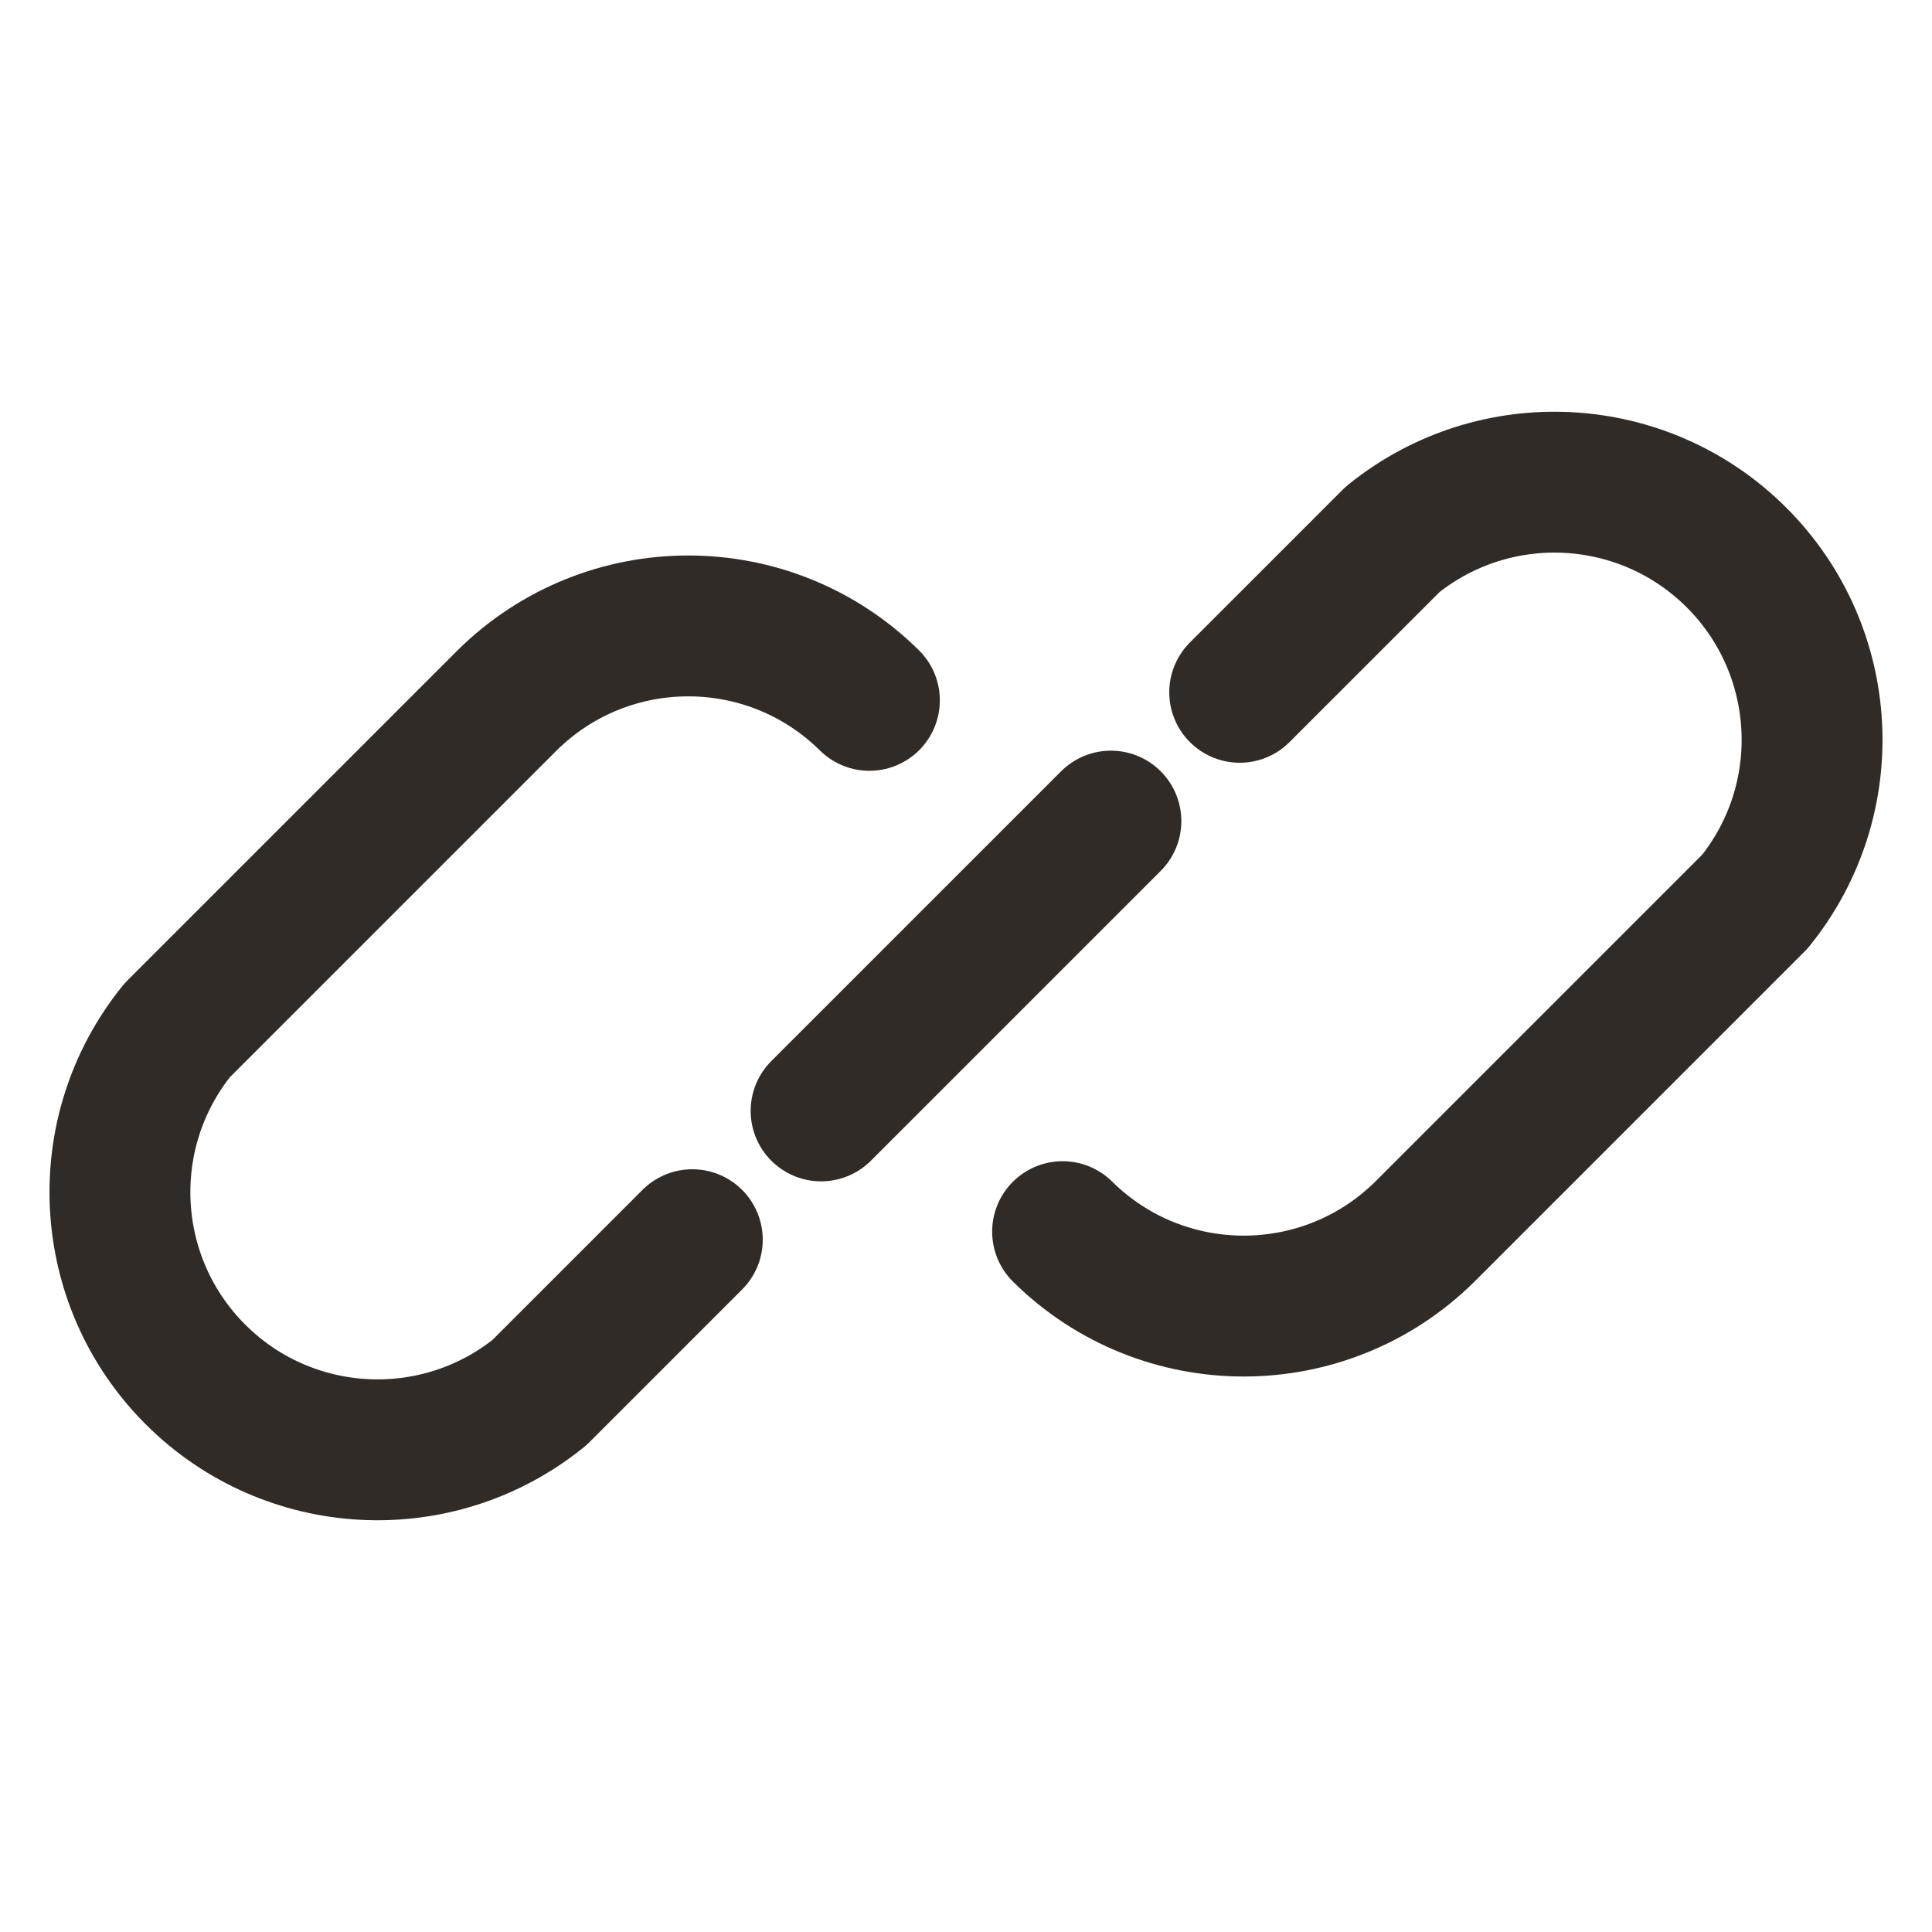
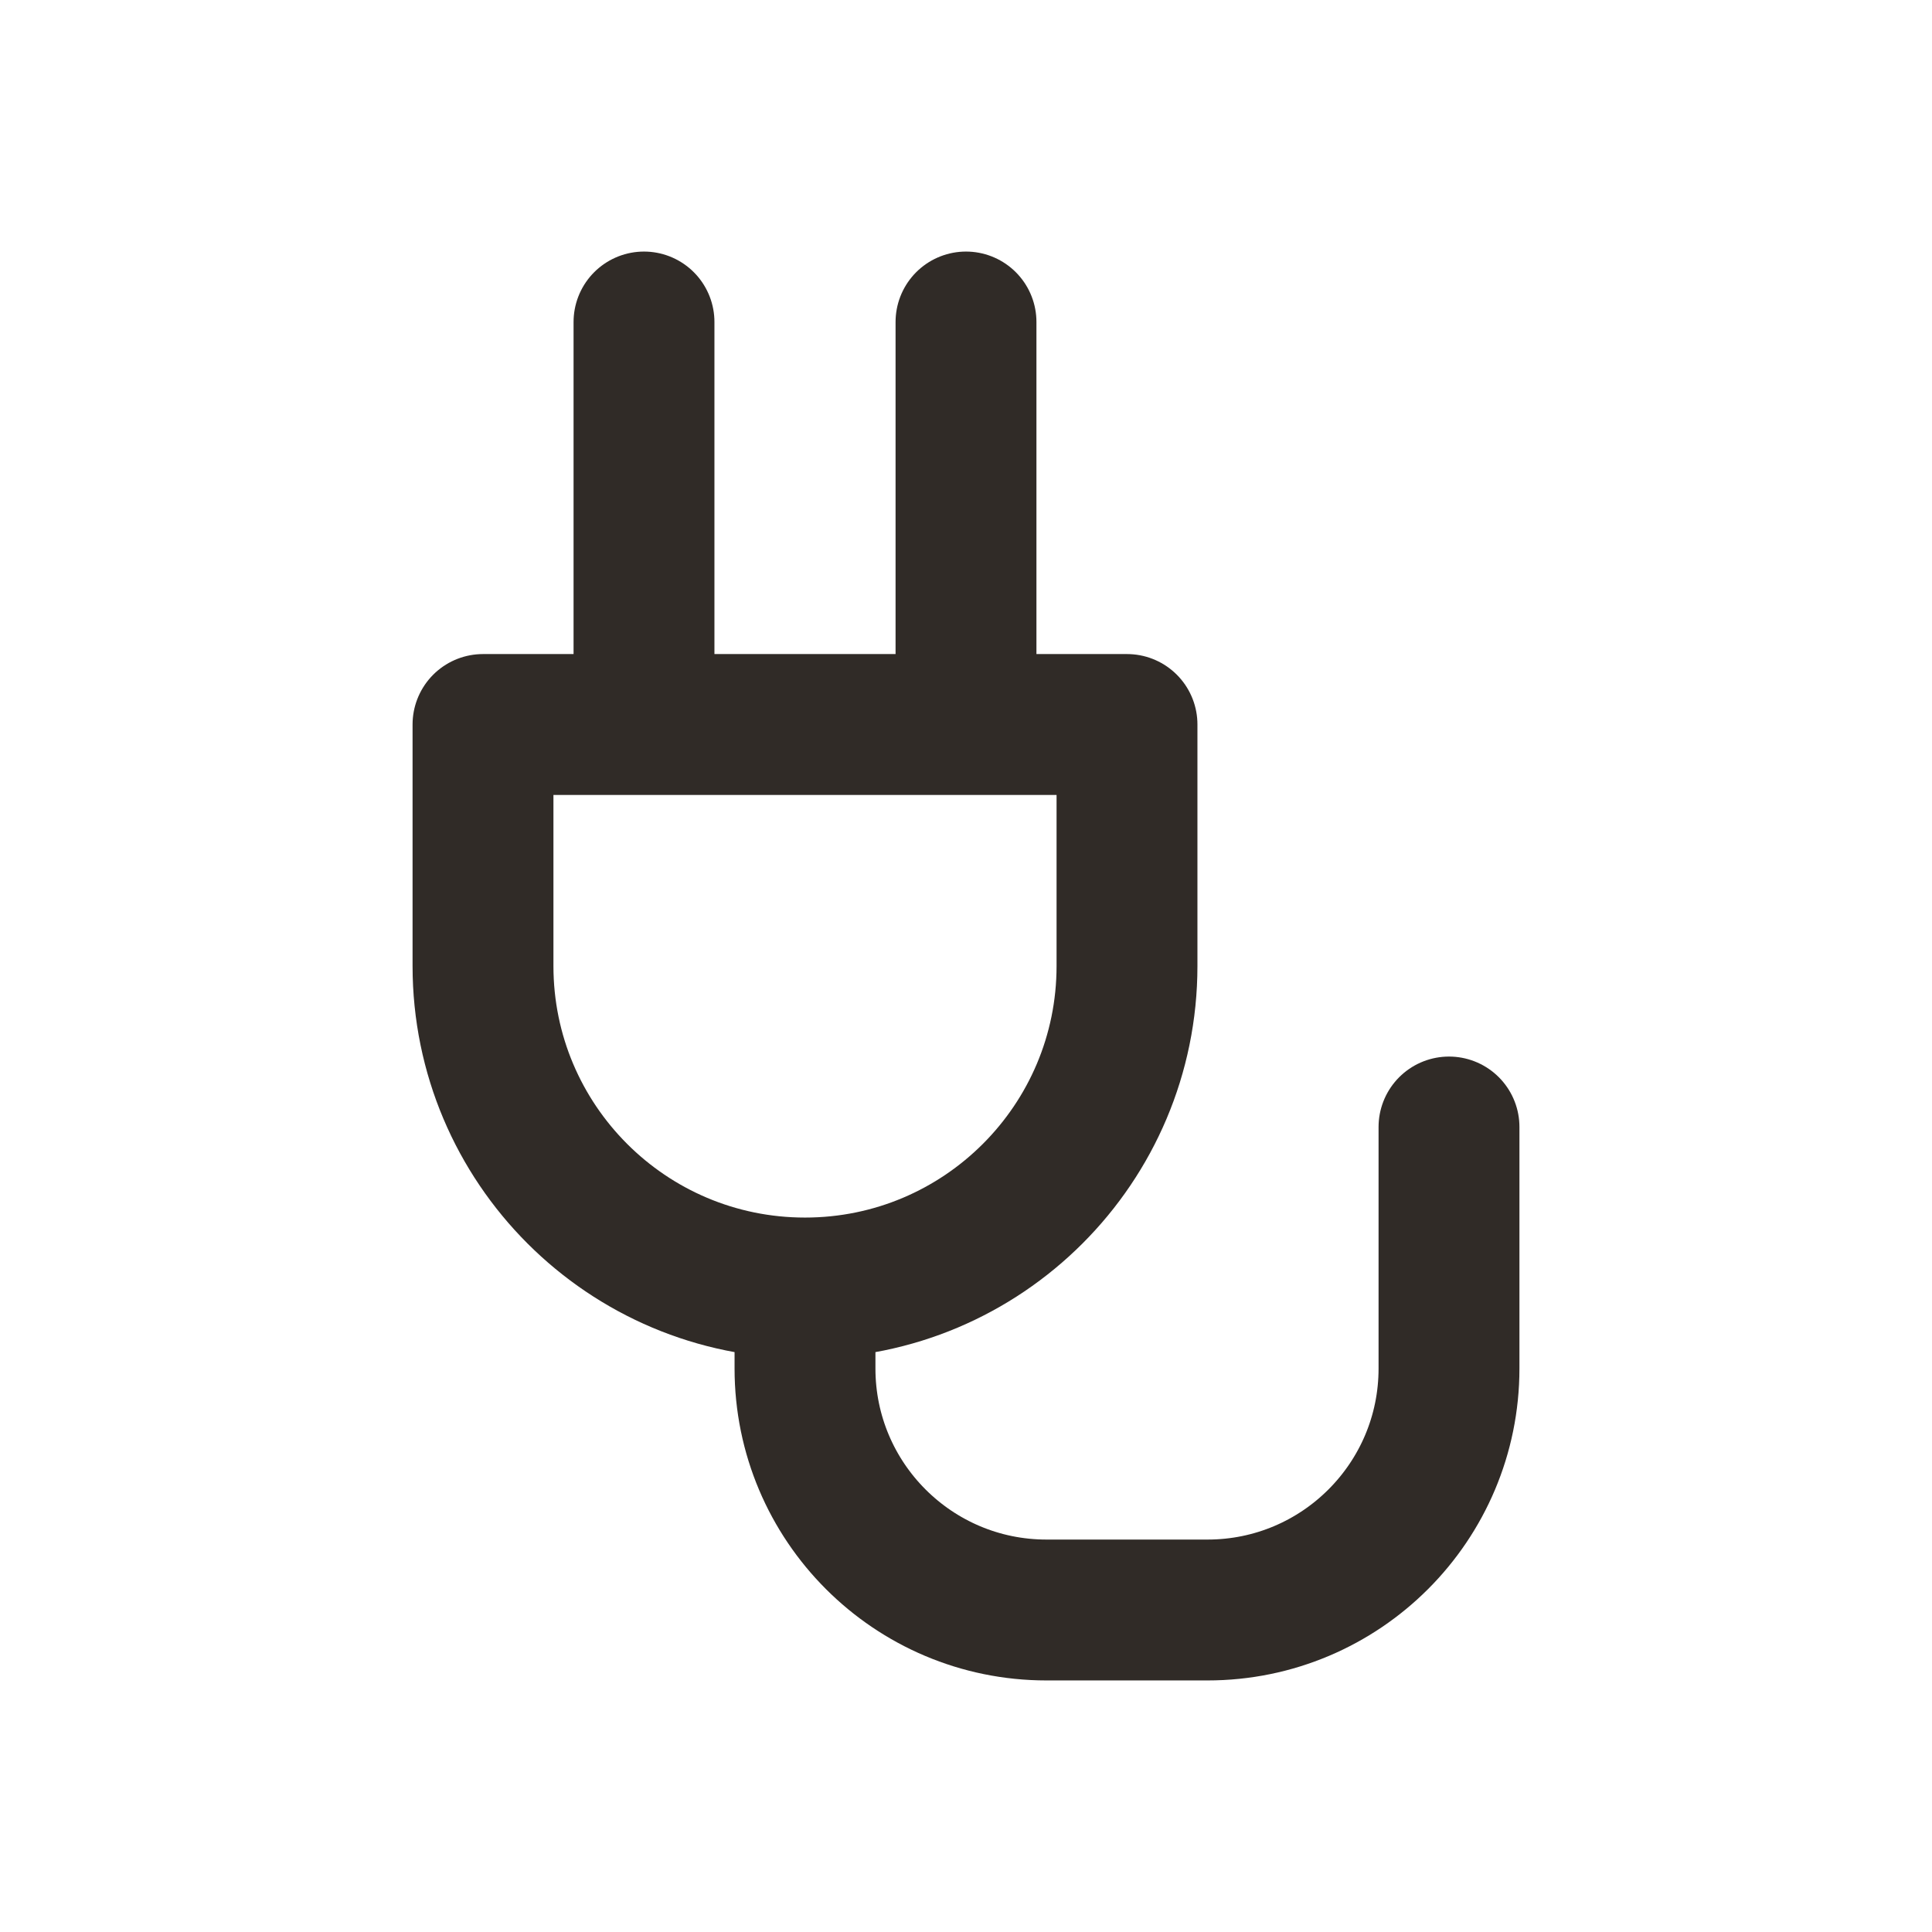
<svg xmlns="http://www.w3.org/2000/svg" viewBox="0 0 24 24" width="24" height="24" role="img" aria-label="连接" fill="none" stroke="#302B27" stroke-width="1.75" stroke-linecap="round" stroke-linejoin="round">
-   <path d="M10.2 13.8l3.6-3.6" />
-   <path d="M8.6 15.4 6.7 17.3a3.2 3.2 0 0 1-4.5-4.5l4.1-4.1a3.2 3.2 0 0 1 4.5 0" />
-   <path d="m15.4 8.6 1.9-1.9a3.2 3.2 0 0 1 4.5 4.5l-4.1 4.1a3.2 3.2 0 0 1-4.5 0" />
+   <path d="M8 4v5m4-5v5M6 9h8v3a4 4 0 0 1-8 0V9Zm4 7v1a3 3 0 0 0 3 3h2a3 3 0 0 0 3-3v-3" />
</svg>
